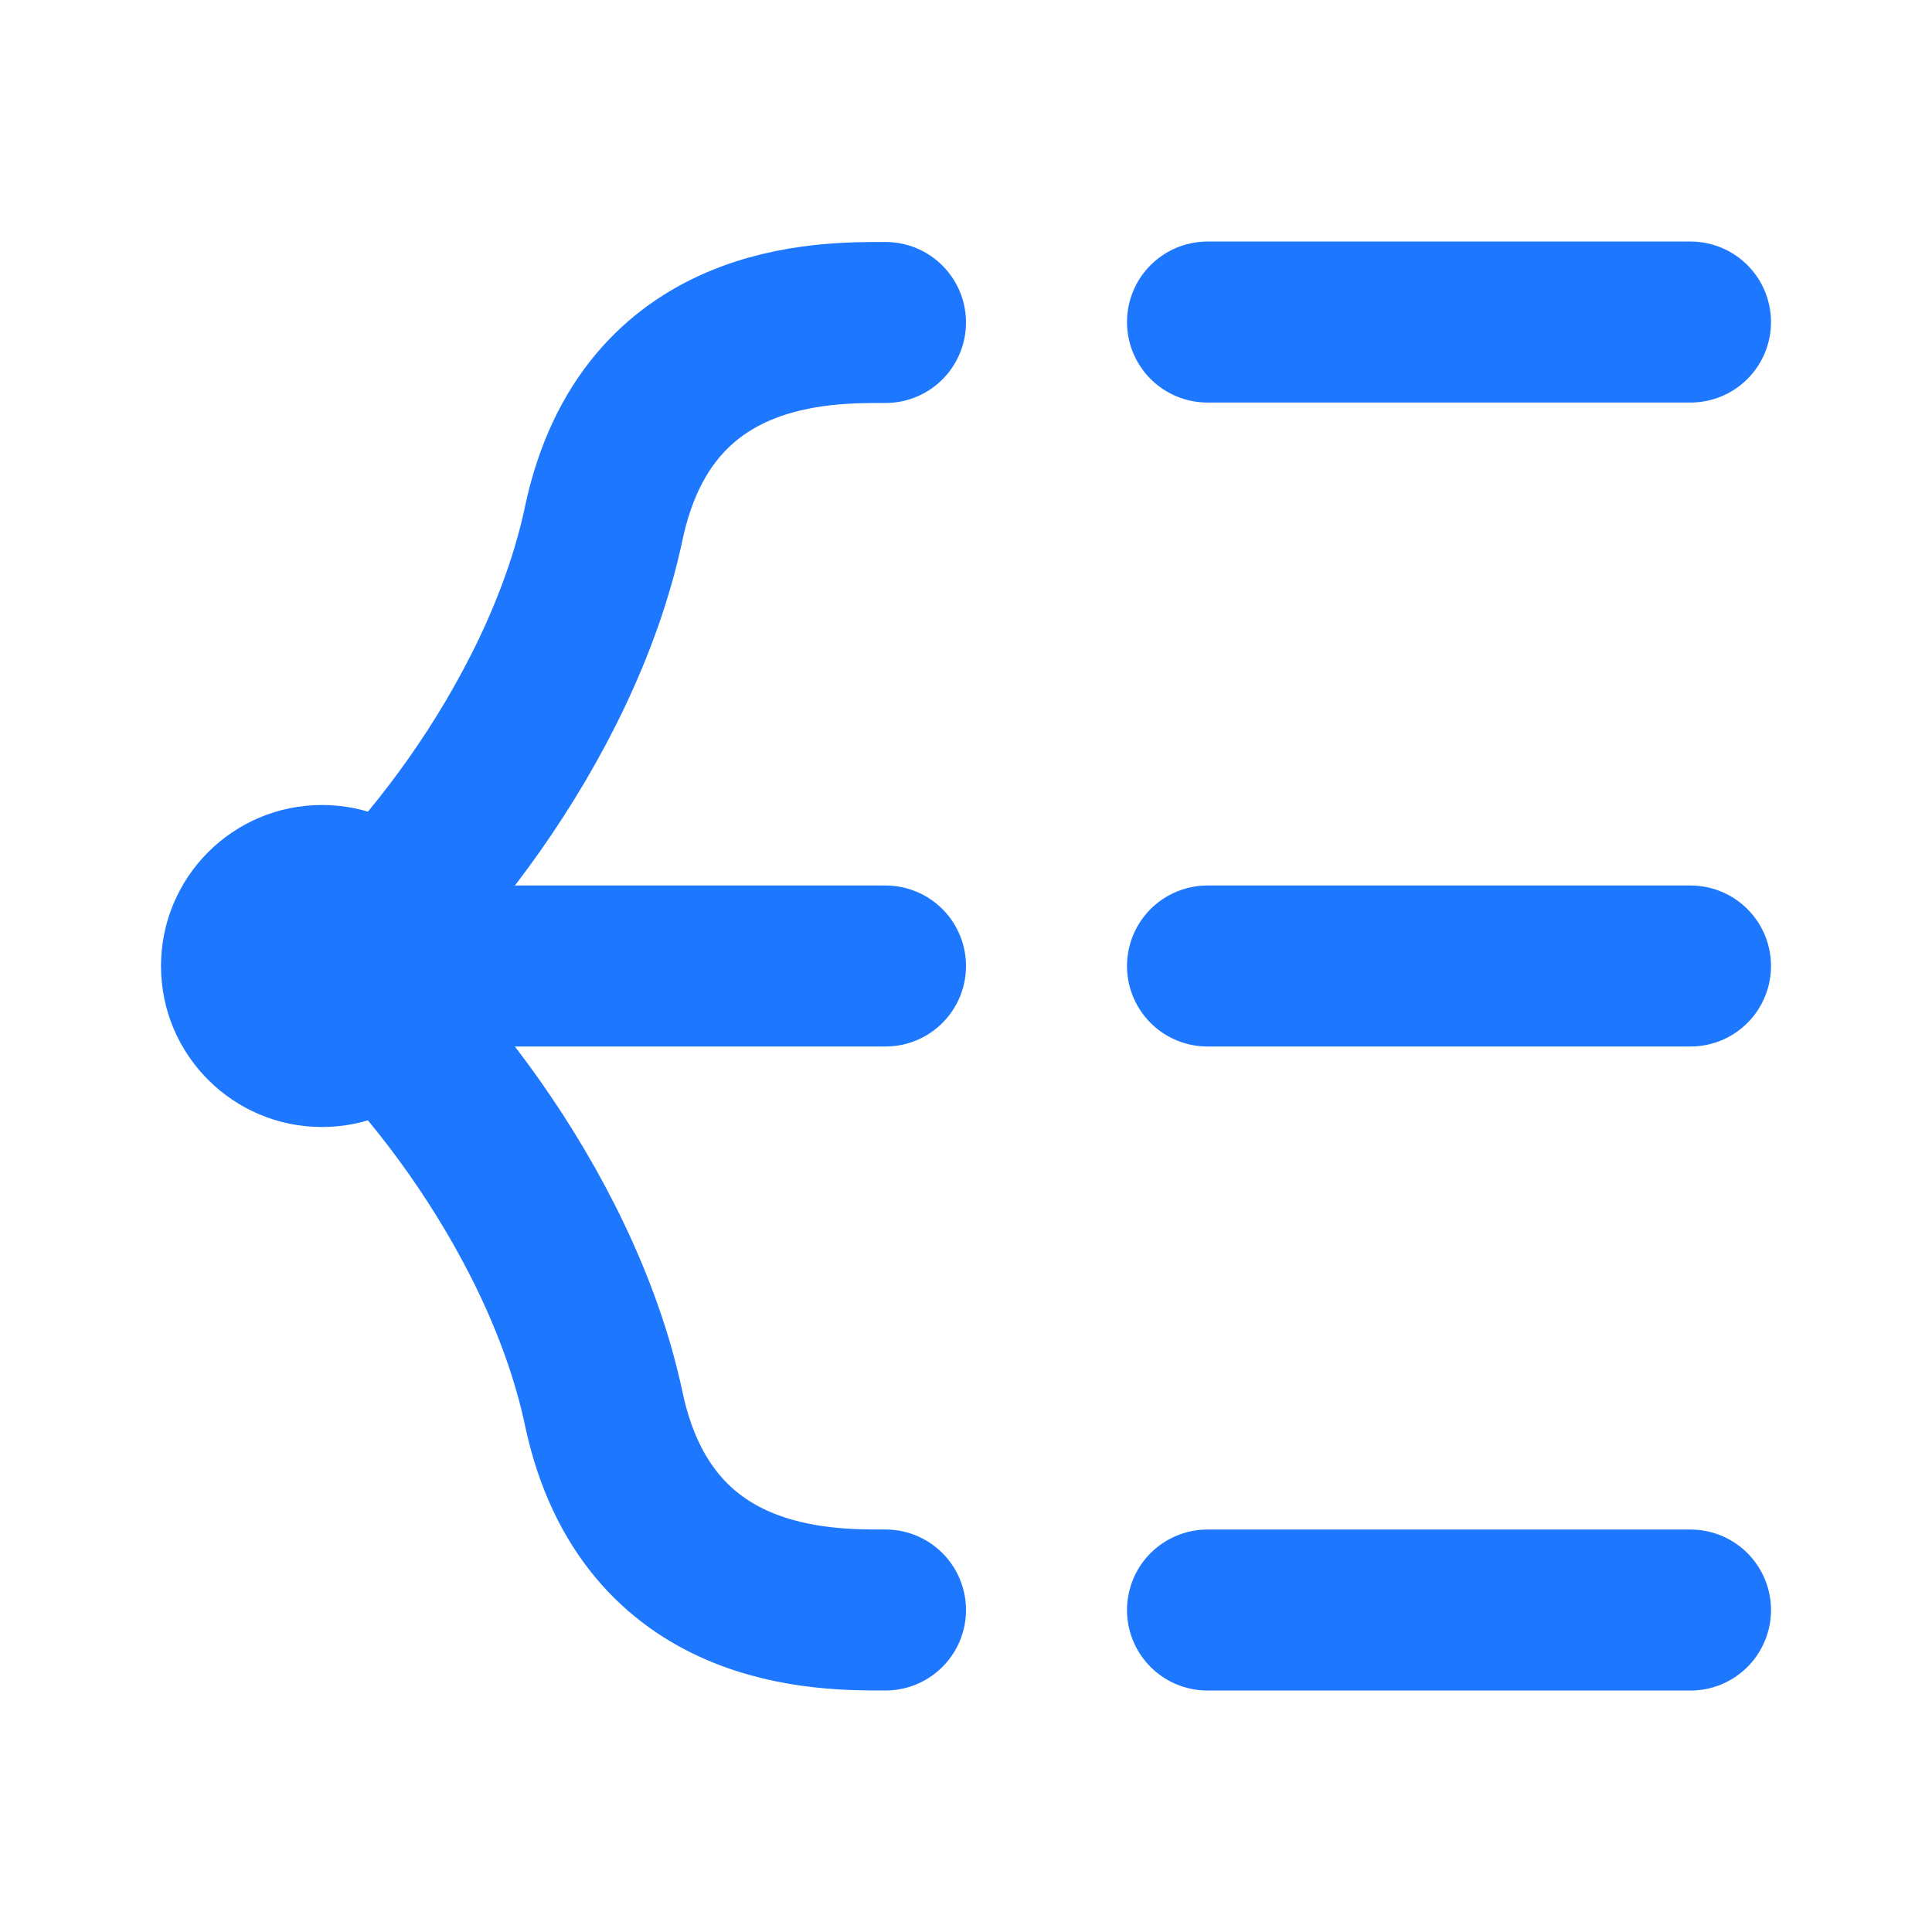
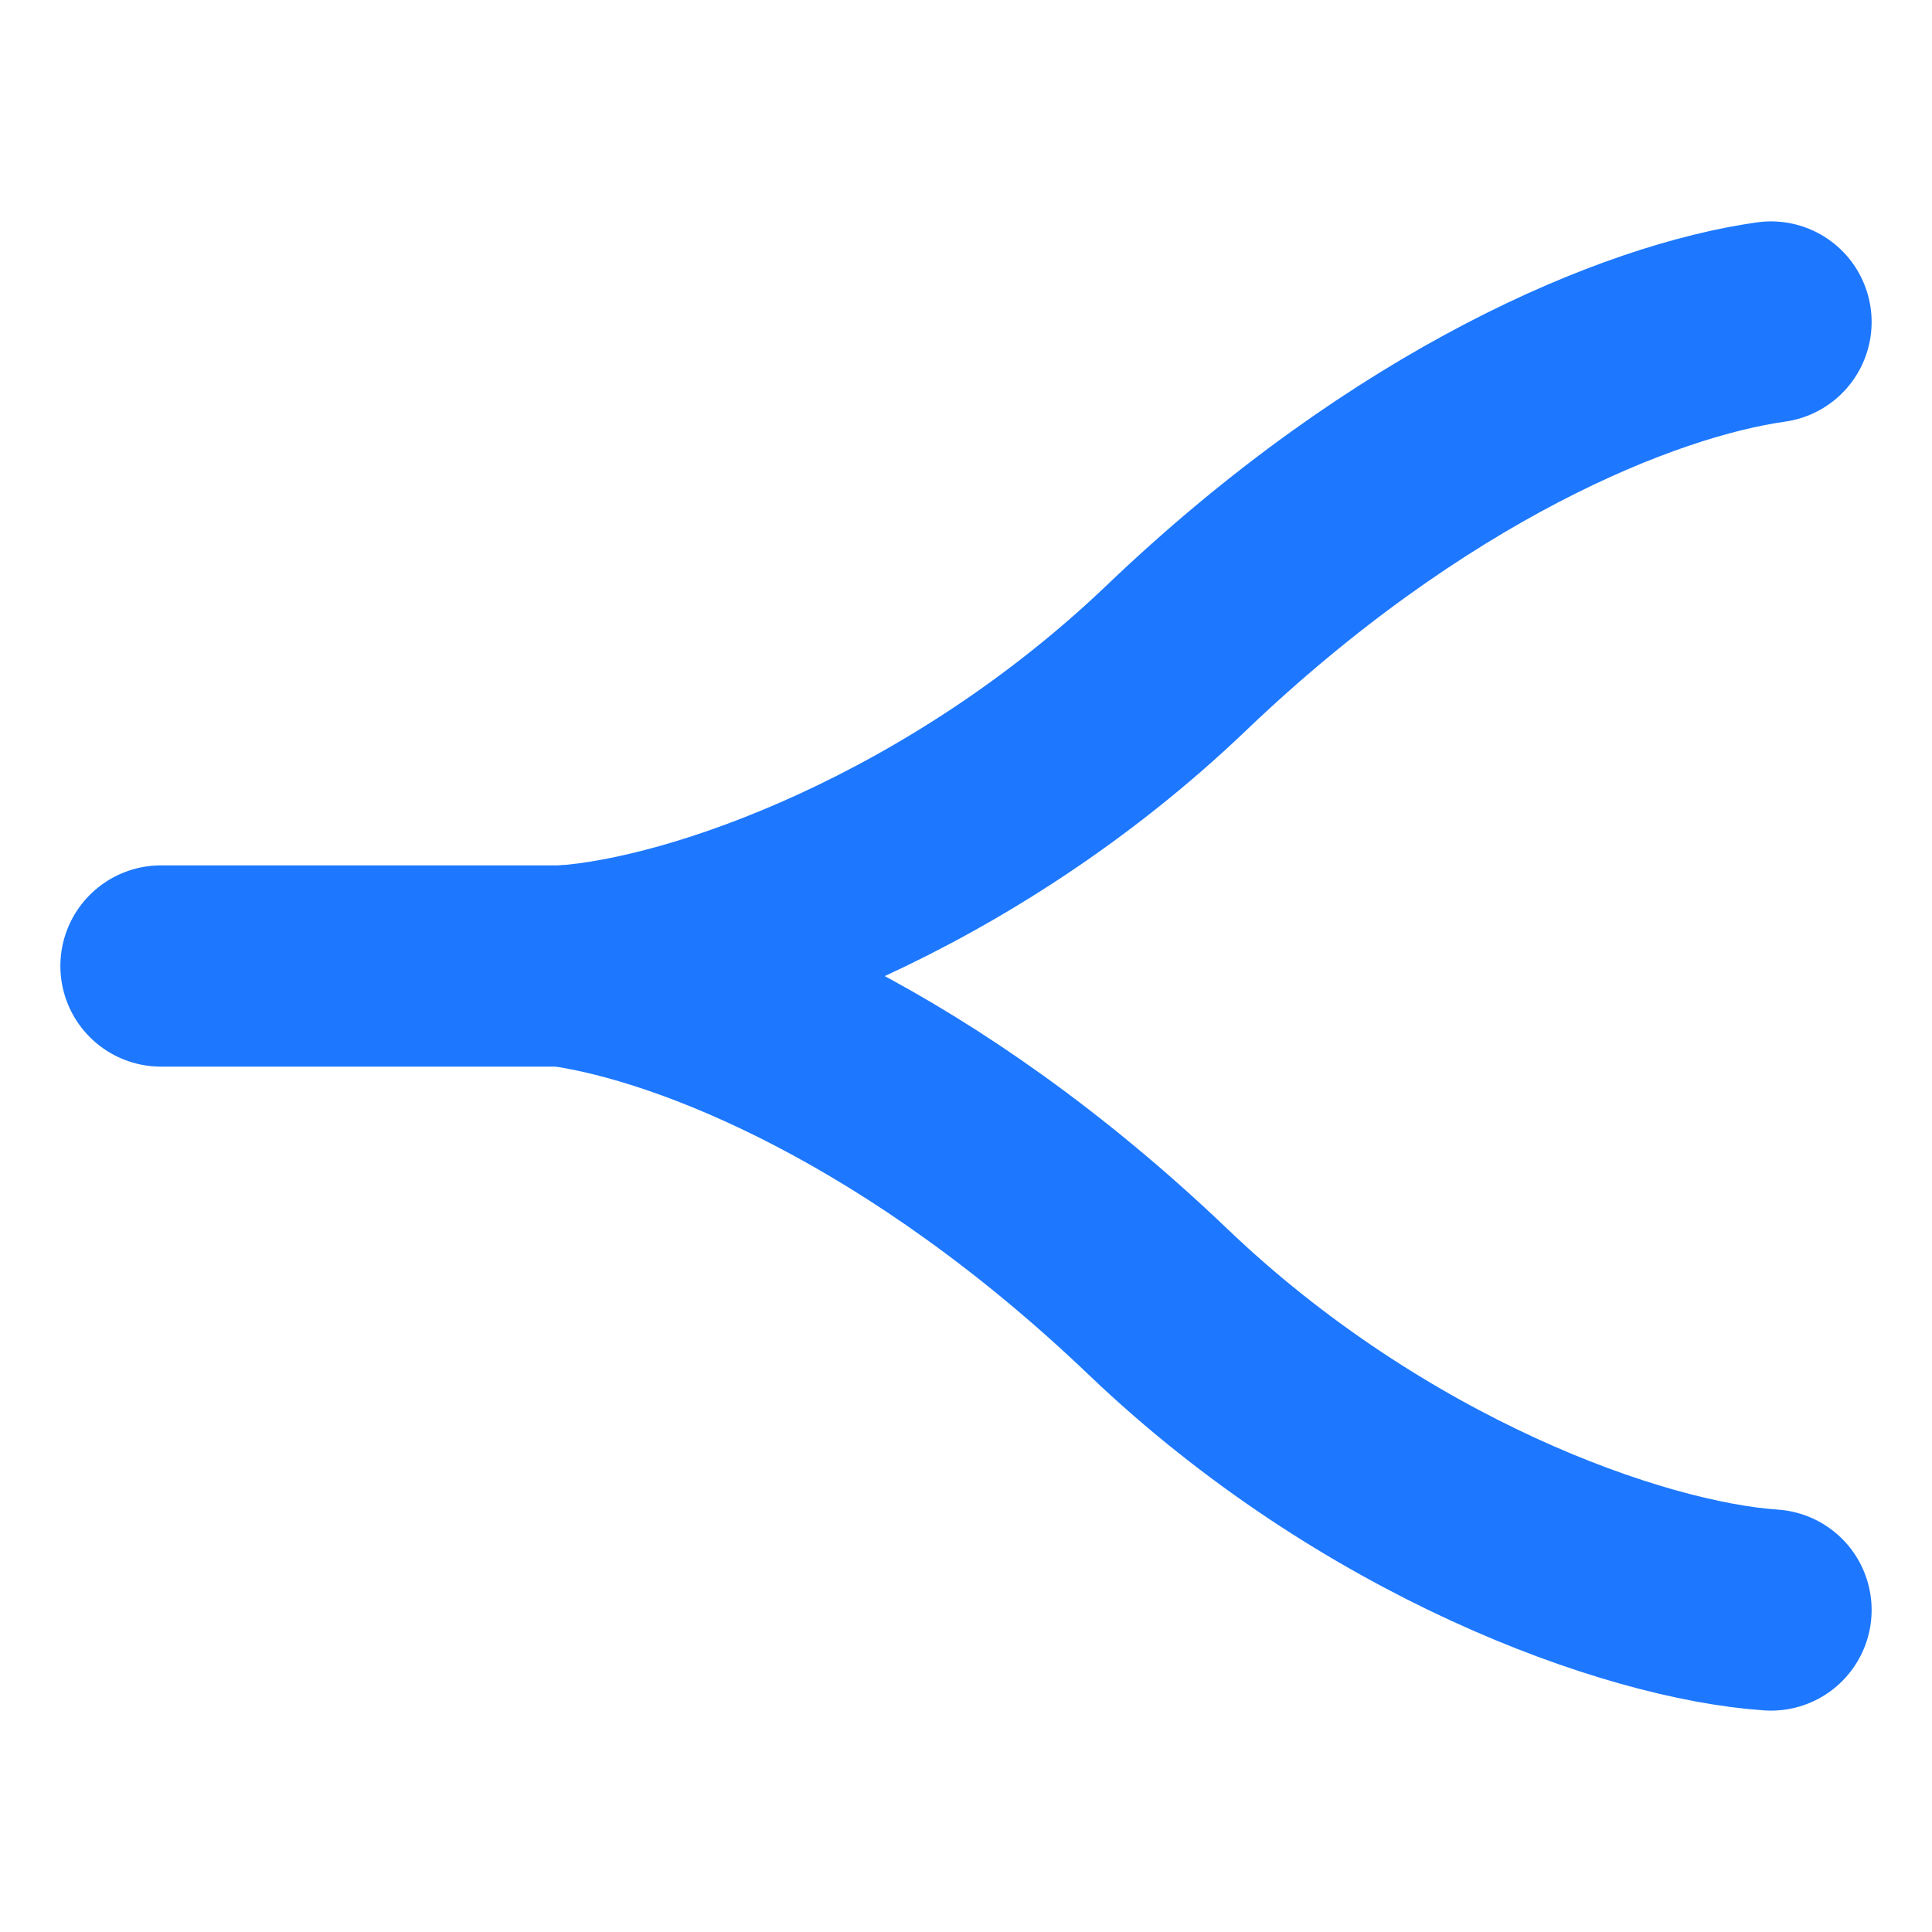
<svg xmlns="http://www.w3.org/2000/svg" width="36px" height="36px" viewBox="0 0 48 48">
-   <g fill="none">
-     <path stroke="#1D78FF" stroke-linecap="round" stroke-linejoin="round" stroke-width="4" d="M22 8.012c-1.5 0-5.929-.074-7 4.989c-1.083 5.117-5.143 9.847-7 11" />
-     <path stroke="#1D78FF" stroke-linecap="round" stroke-linejoin="round" stroke-width="4" d="M22 40c-1.5 0-5.929.063-7-5c-1.083-5.116-5.143-9.848-7-11" />
-     <circle cx="8" cy="24" r="4" fill="#1D78FF" />
-     <path stroke="#1D78FF" stroke-linecap="round" stroke-linejoin="round" stroke-width="4" d="M8 24h14m8 0h12M30 8.001h12m-12 32h12" />
+   <g fill="none" stroke="#1D78FF" stroke-linecap="round" stroke-linejoin="round" stroke-width="5">
+     <path d="M4 24H14" />
+     <path d="M44 8C40.716 8.464 35.045 10.783 29.224 16.348C23.902 21.436 17.433 23.768 14 24" />
+     <path d="M14 24C17.284 24.464 22.955 26.783 28.776 32.348C34.098 37.436 40.567 39.768 44 40" />
  </g>
</svg>
